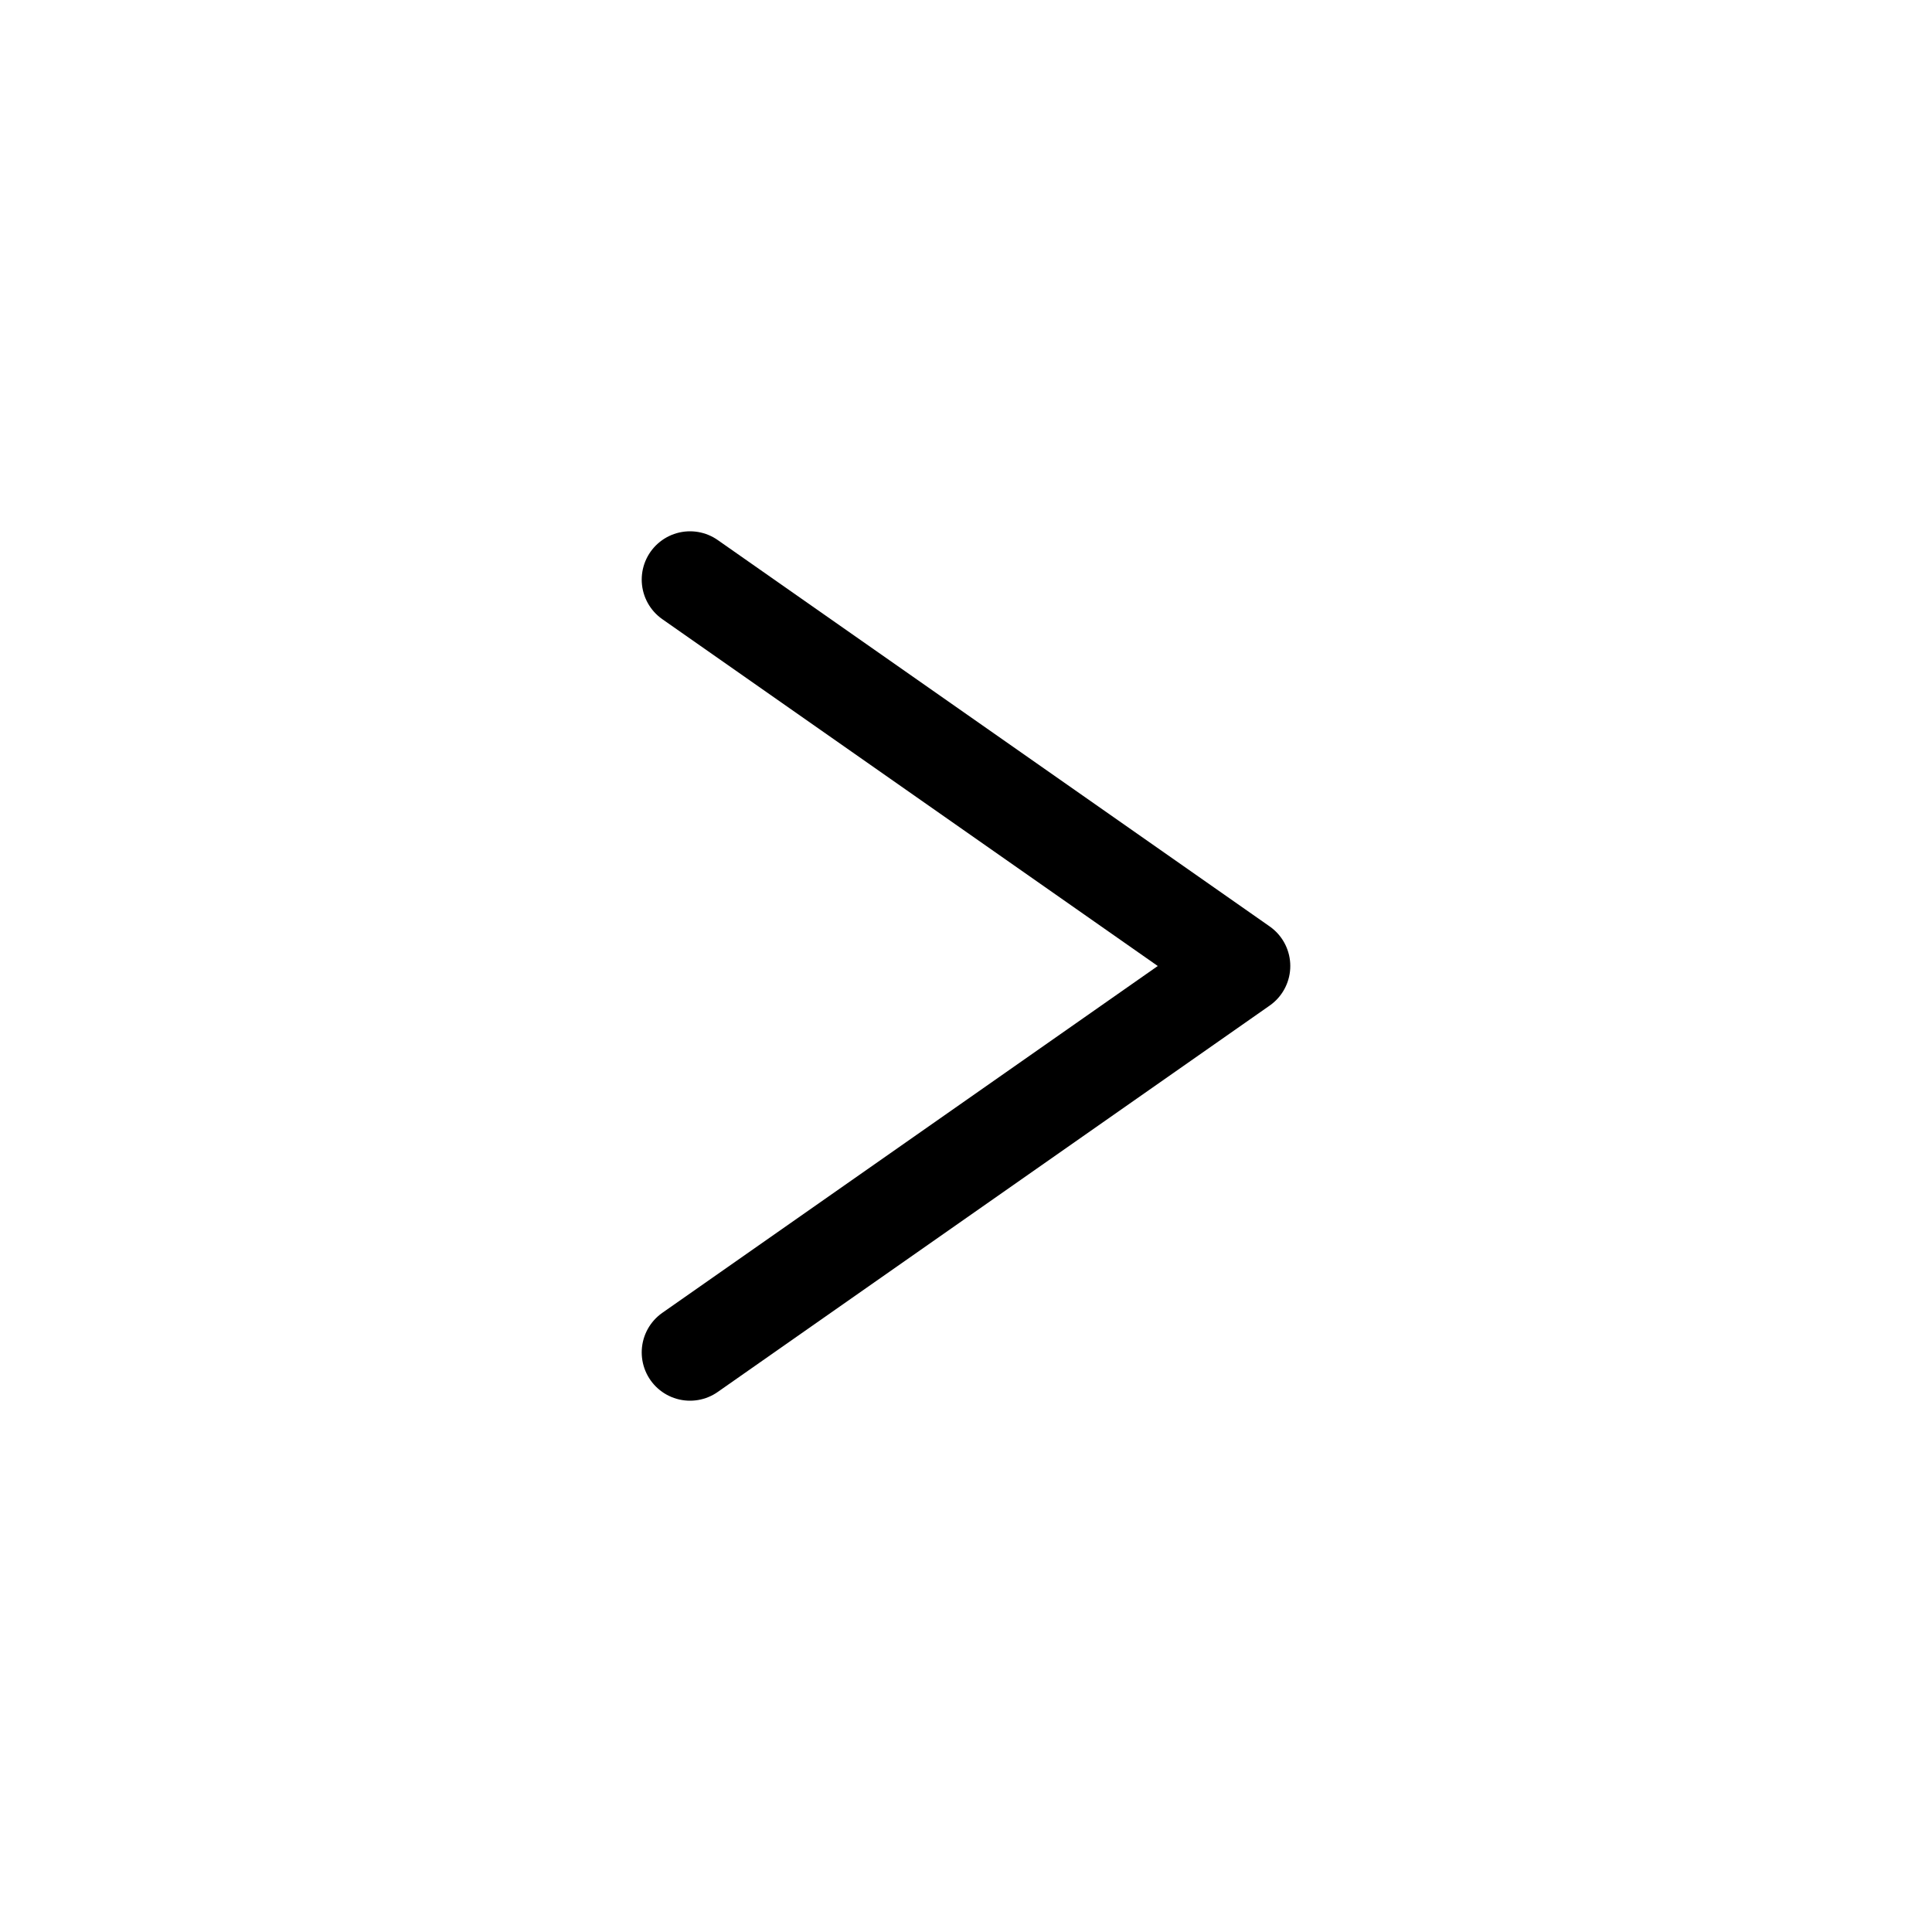
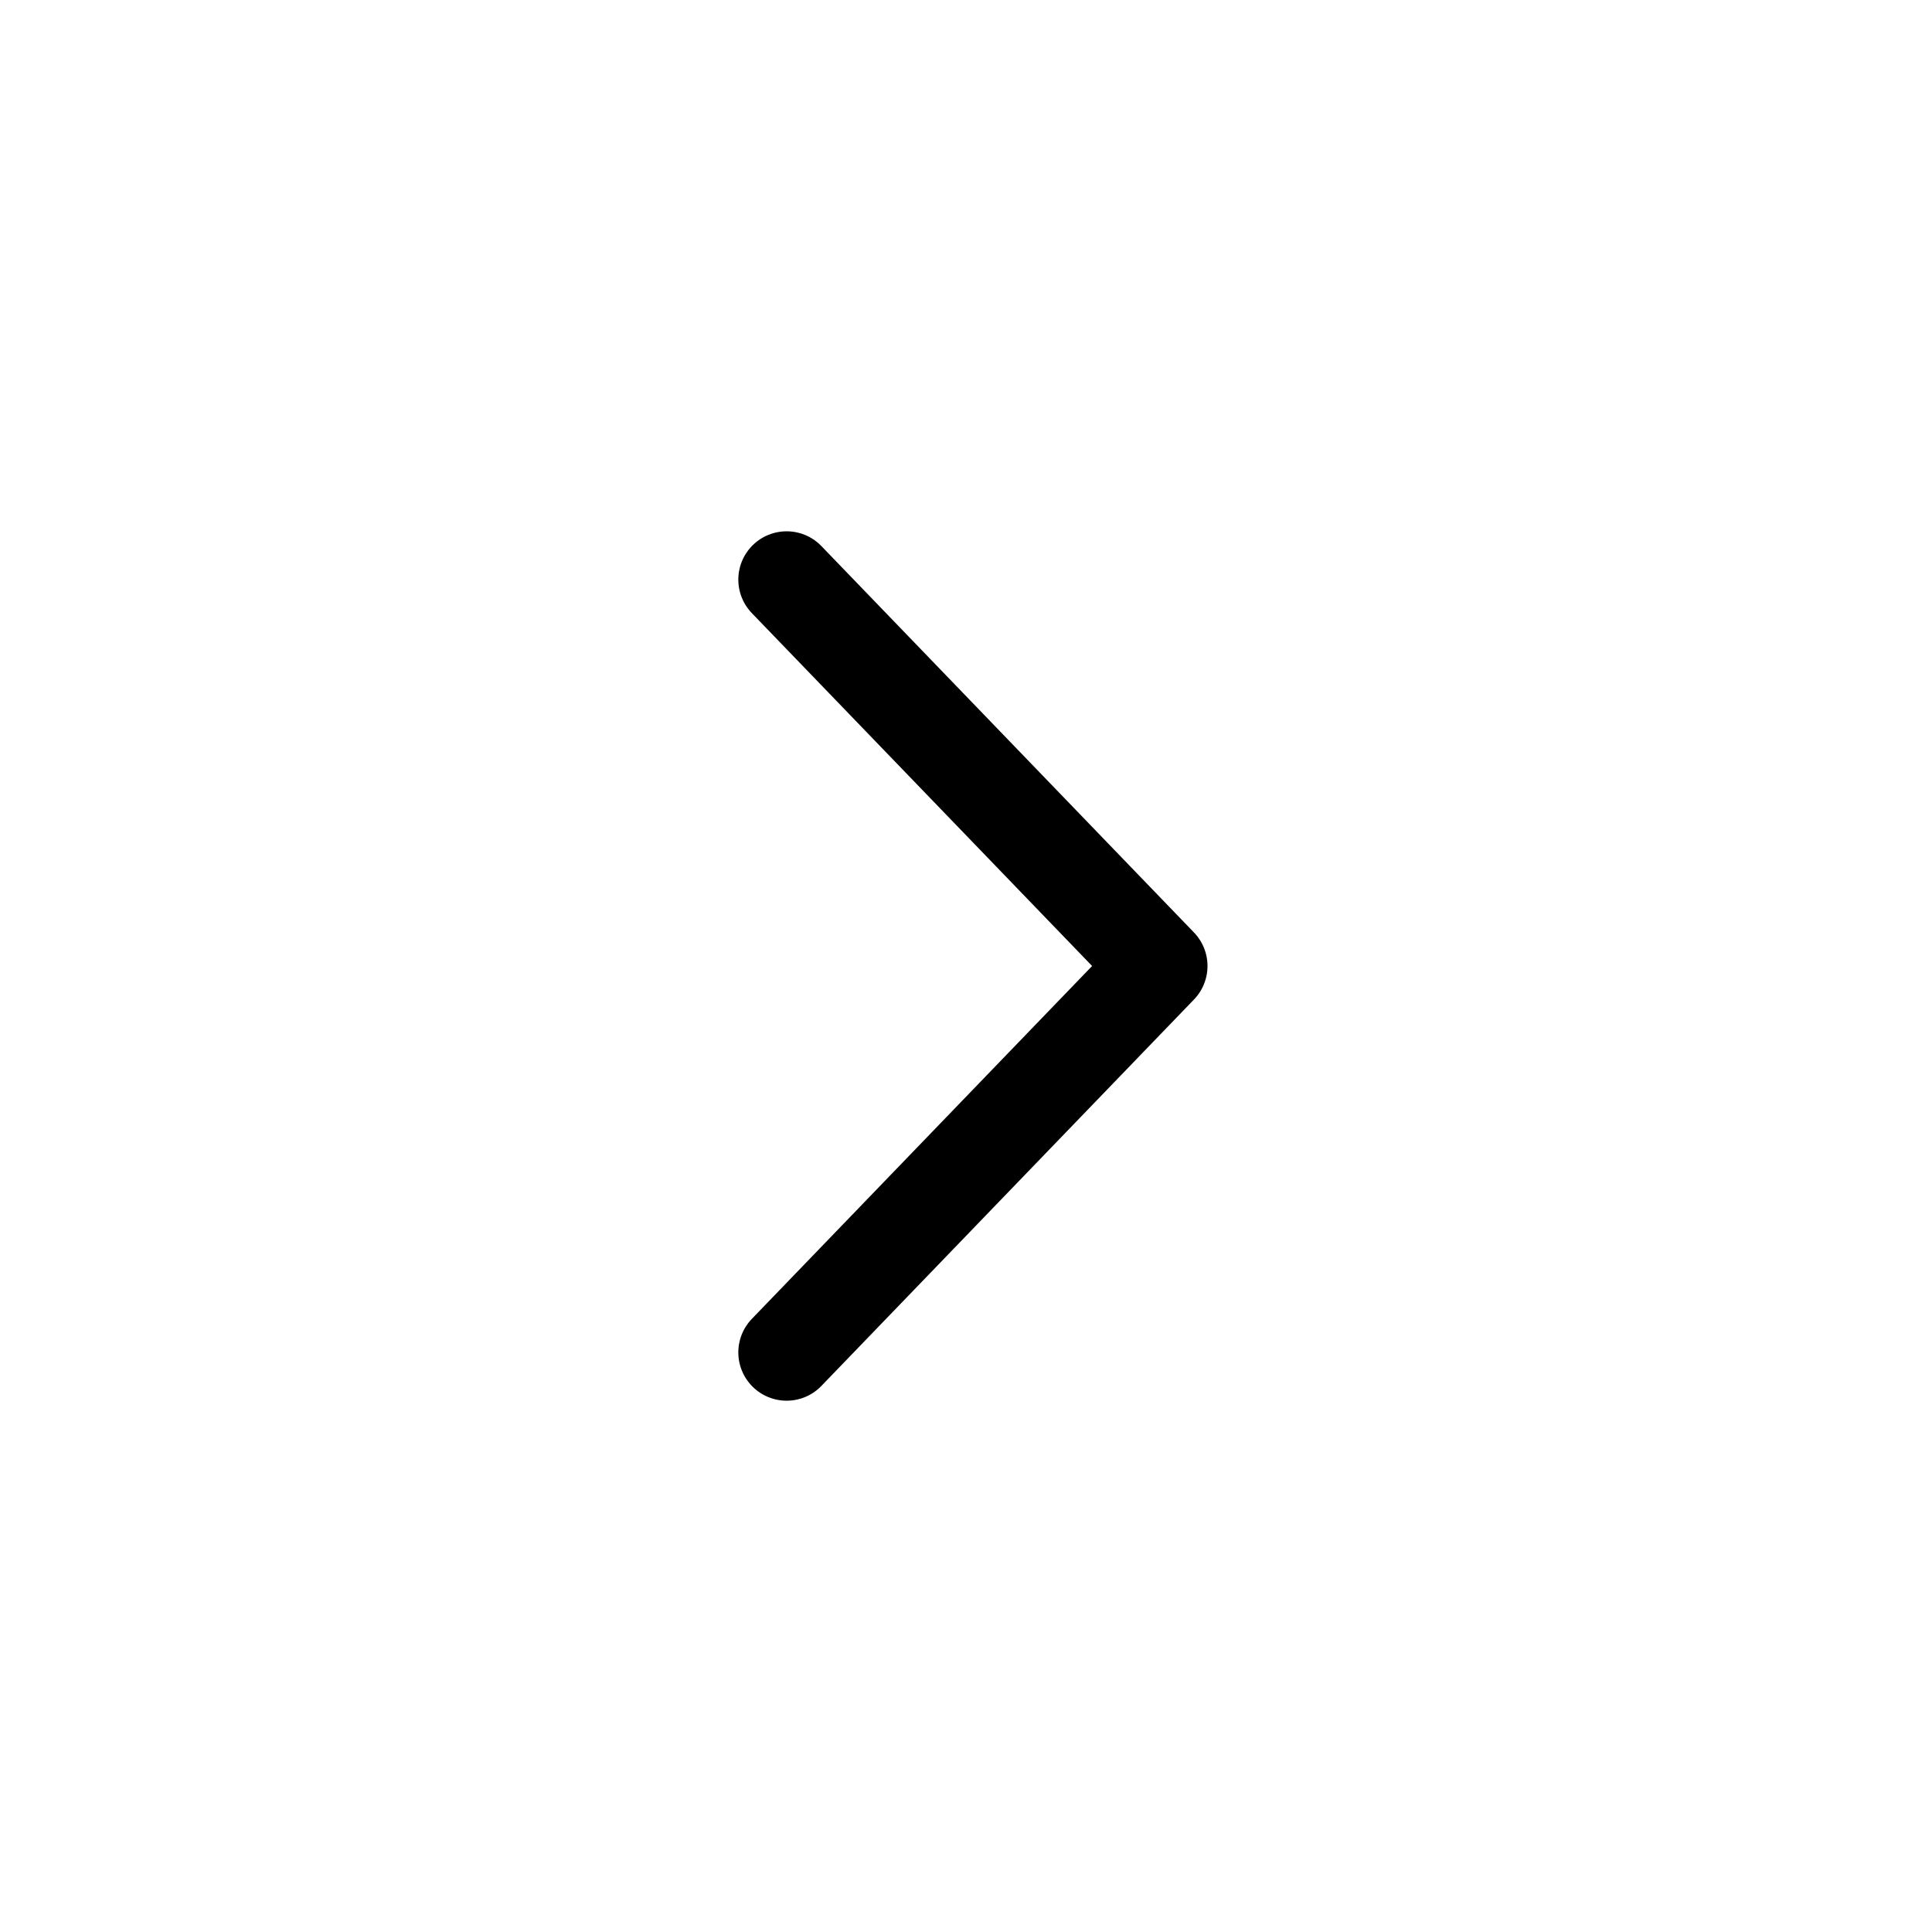
<svg xmlns="http://www.w3.org/2000/svg" id="svg836" version="1.1" viewBox="0 0 20 20" height="20" width="20">
  <defs id="defs830" />
-   <path id="path844" d="M 7.143,14 12.857,10 7.143,6" style="fill:none;stroke:#000000;stroke-width:1px;stroke-linecap:round;stroke-linejoin:round;stroke-opacity:1" />
+   <path id="path844" d="M 8.143,14 12,10 8.143,6" style="fill:none;stroke:#000000;stroke-width:1px;stroke-linecap:round;stroke-linejoin:round;stroke-opacity:1" />
</svg>
